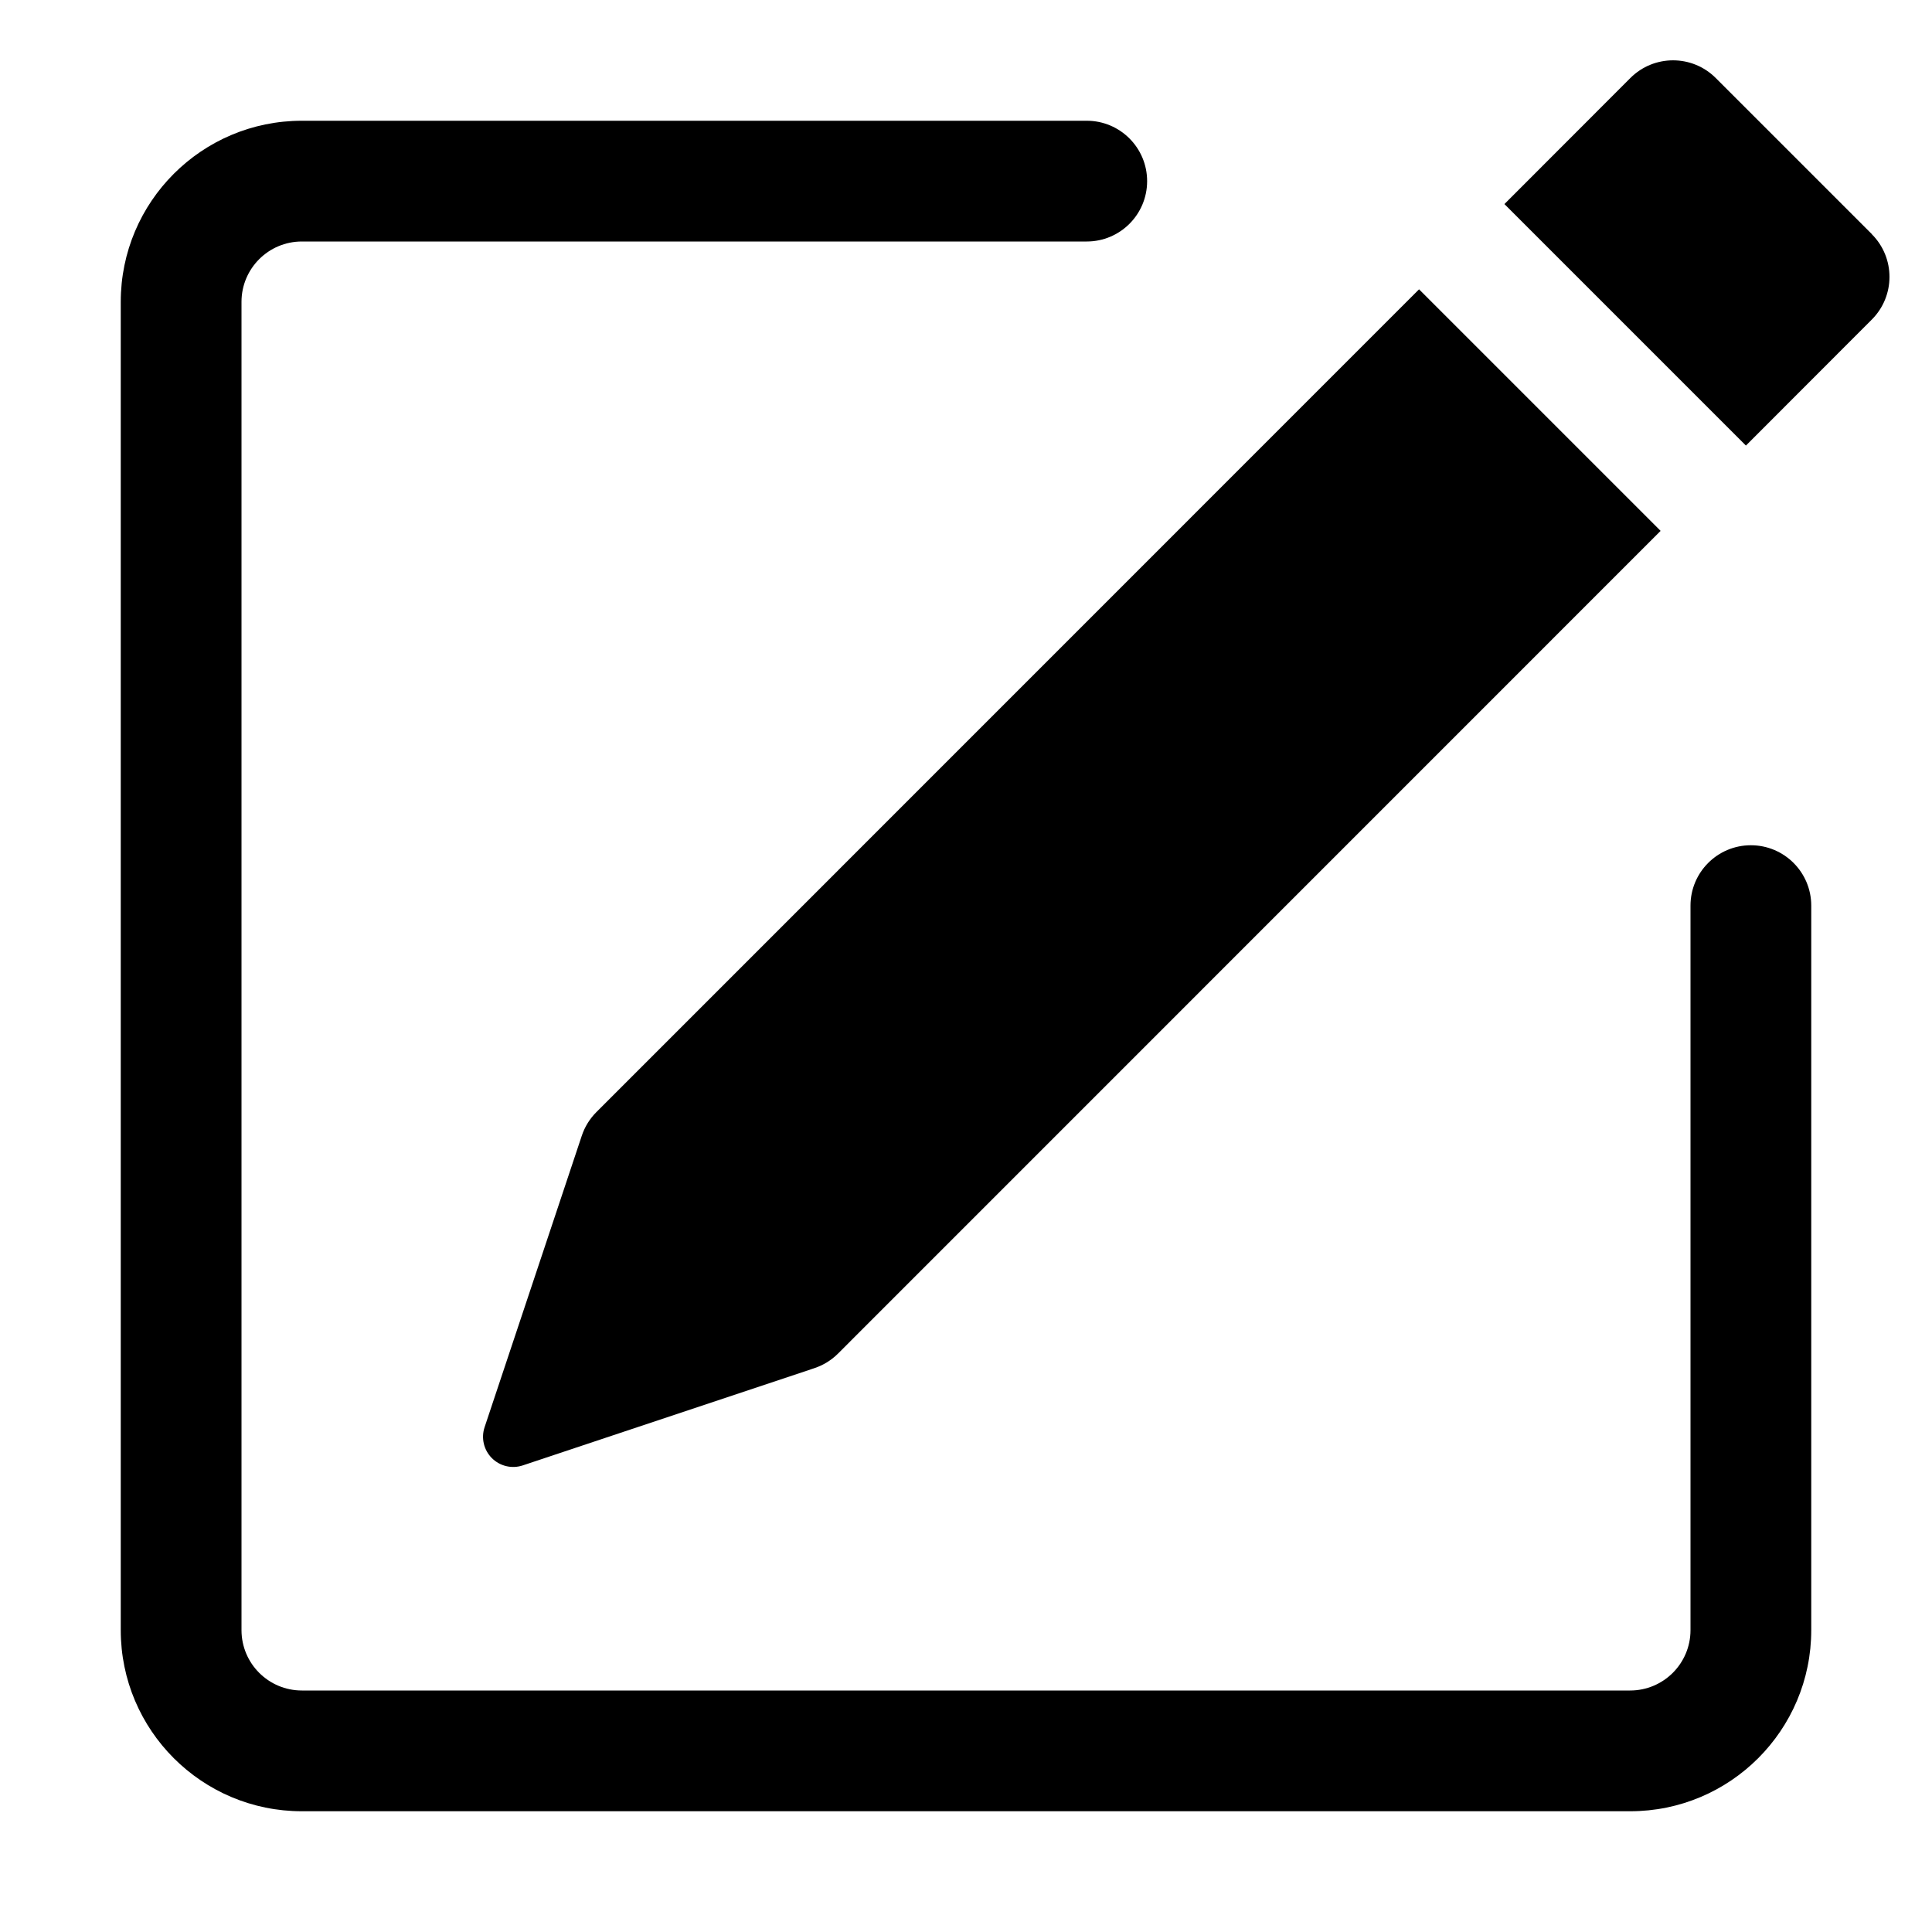
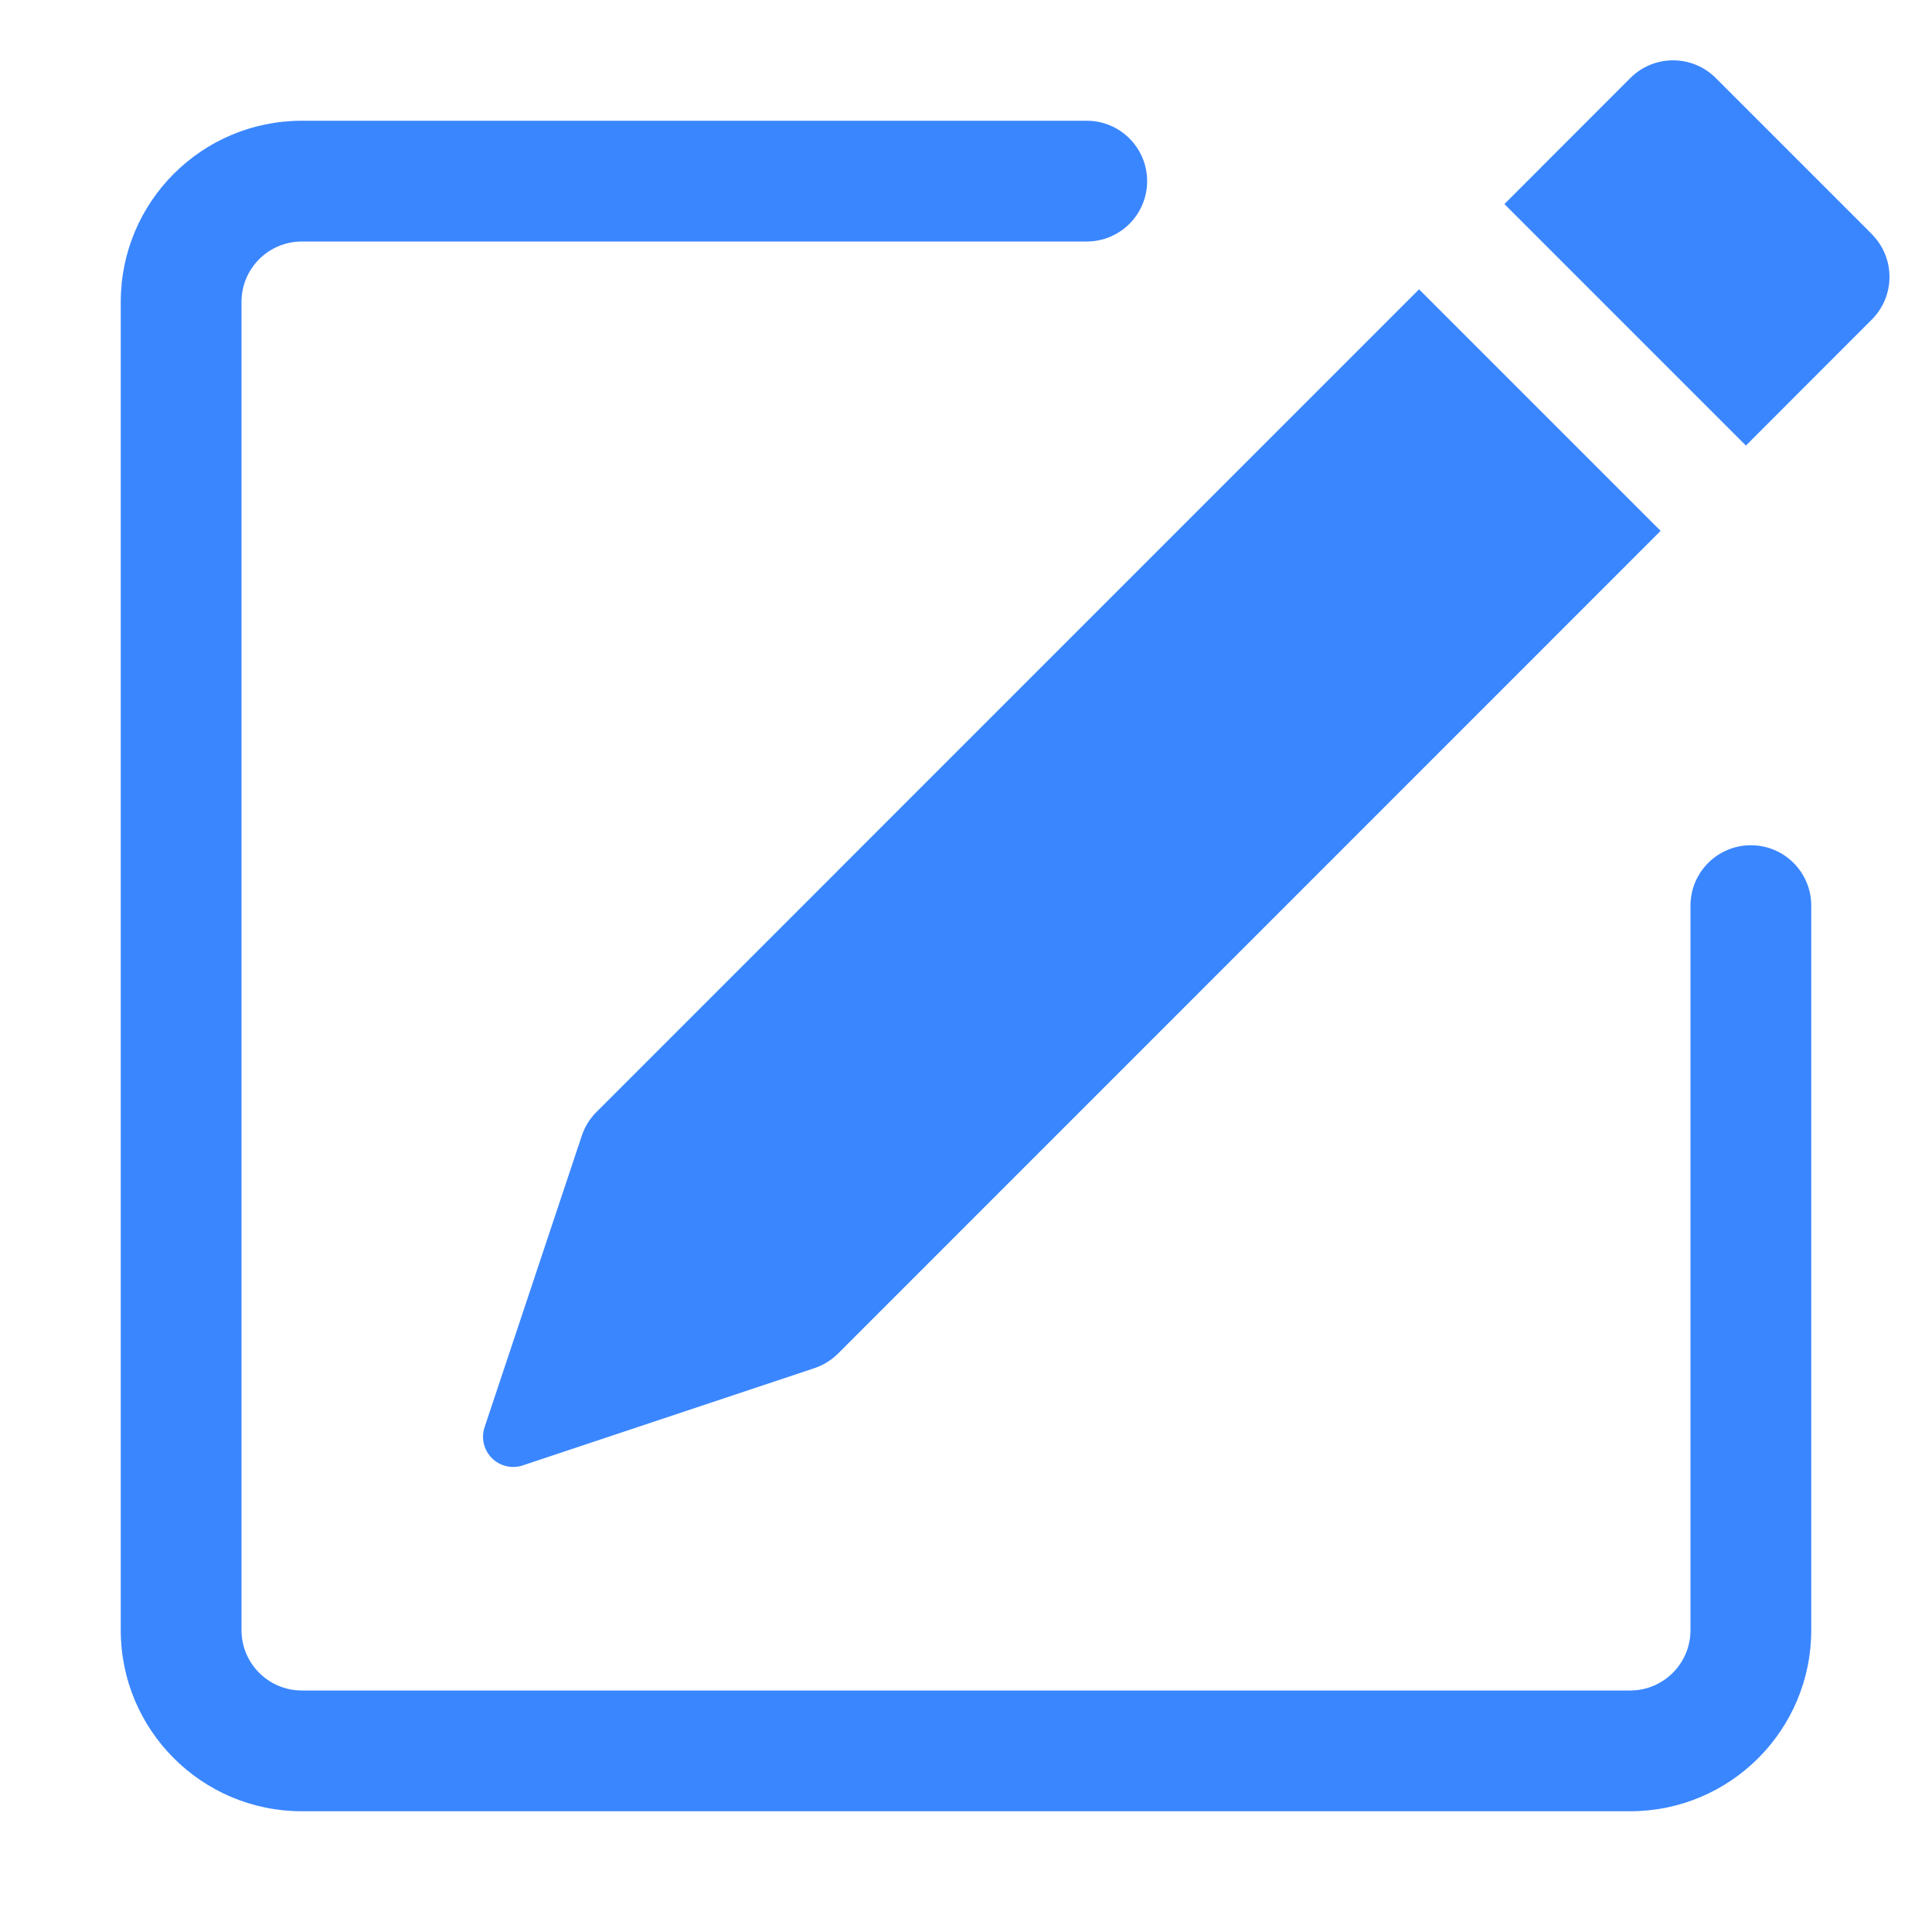
- <svg xmlns="http://www.w3.org/2000/svg" width="16" height="16" fill="currentColor" class="bi bi-pencil-square" viewBox="0 0 16 16">
+ <svg xmlns="http://www.w3.org/2000/svg" width="16" height="16" fill="#3A86FF " class="bi bi-pencil-square" viewBox="0 0 16 16">
  <path d="M15.502 1.94a.5.5 0 0 1 0 .706L14.459 3.69l-2-2L13.502.646a.5.5 0 0 1 .707 0l1.293 1.293zm-1.75 2.456-2-2L4.939 9.21a.5.5 0 0 0-.121.196l-.805 2.414a.25.25 0 0 0 .316.316l2.414-.805a.5.5 0 0 0 .196-.12l6.813-6.814z" />
  <path fill-rule="evenodd" d="M1 13.5A1.5 1.5 0 0 0 2.5 15h11a1.5 1.5 0 0 0 1.5-1.5v-6a.5.5 0 0 0-1 0v6a.5.5 0 0 1-.5.5h-11a.5.5 0 0 1-.5-.5v-11a.5.5 0 0 1 .5-.5H9a.5.5 0 0 0 0-1H2.5A1.5 1.5 0 0 0 1 2.5v11z" />
</svg>
